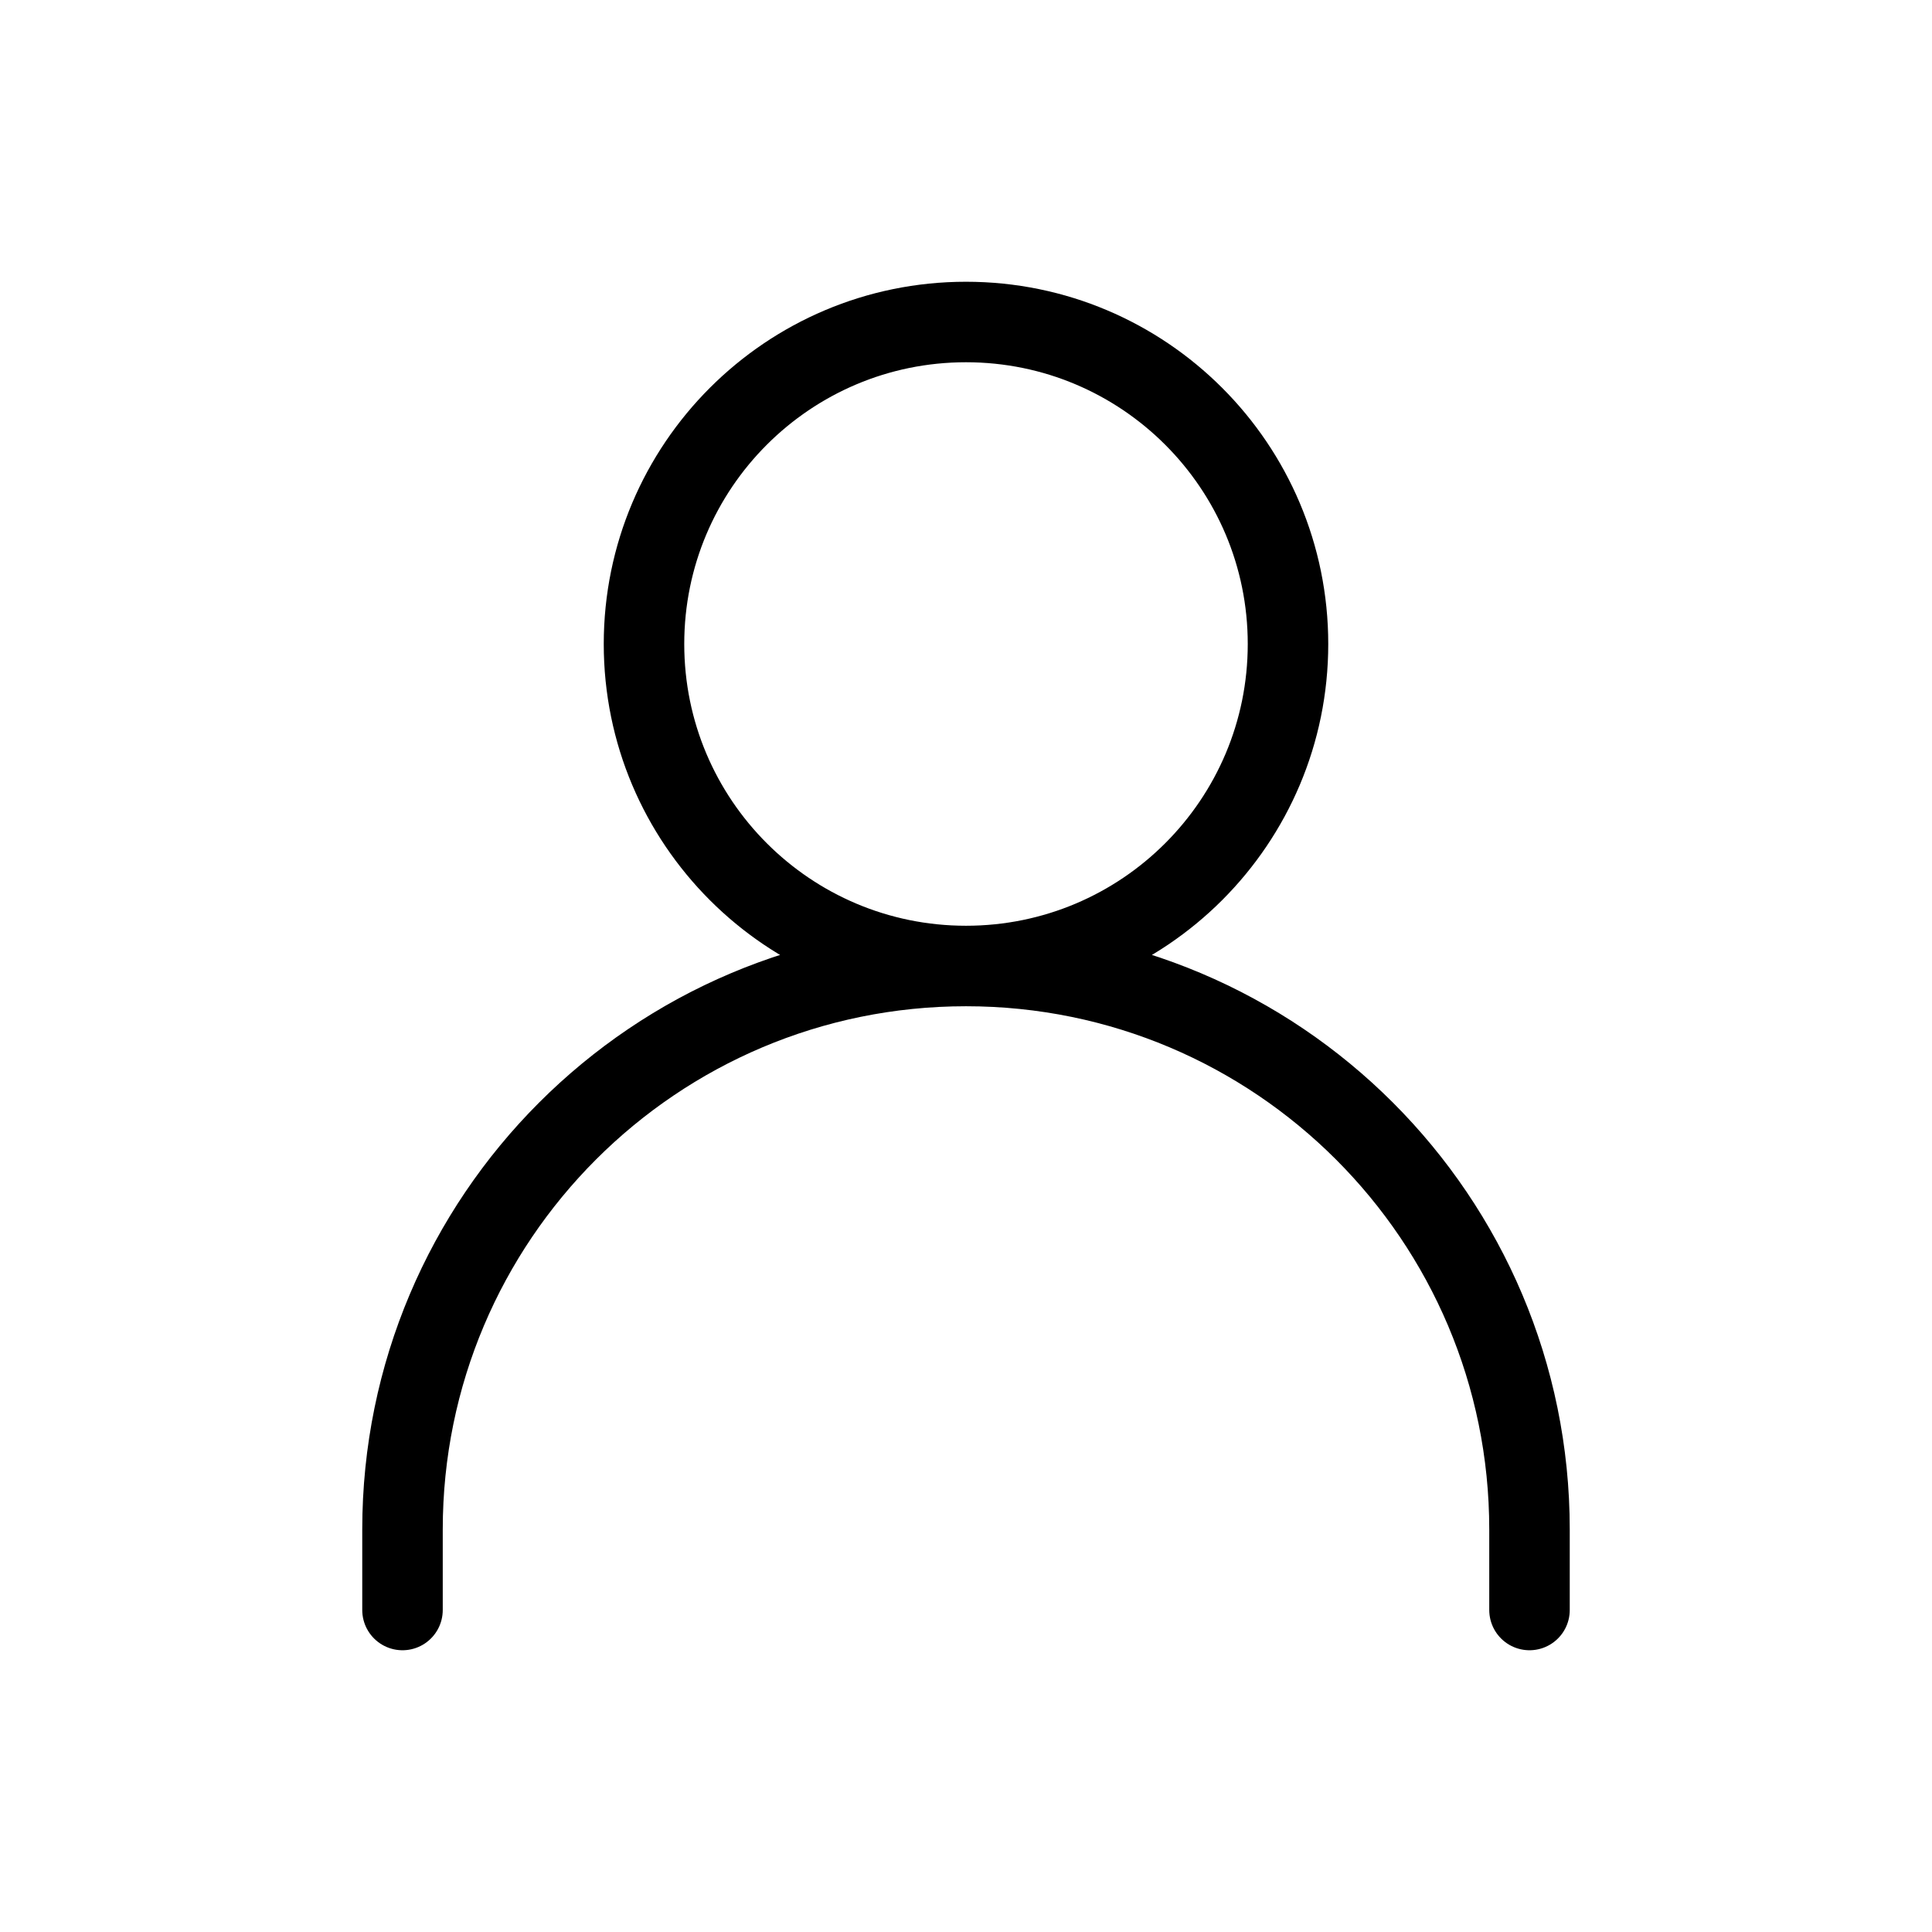
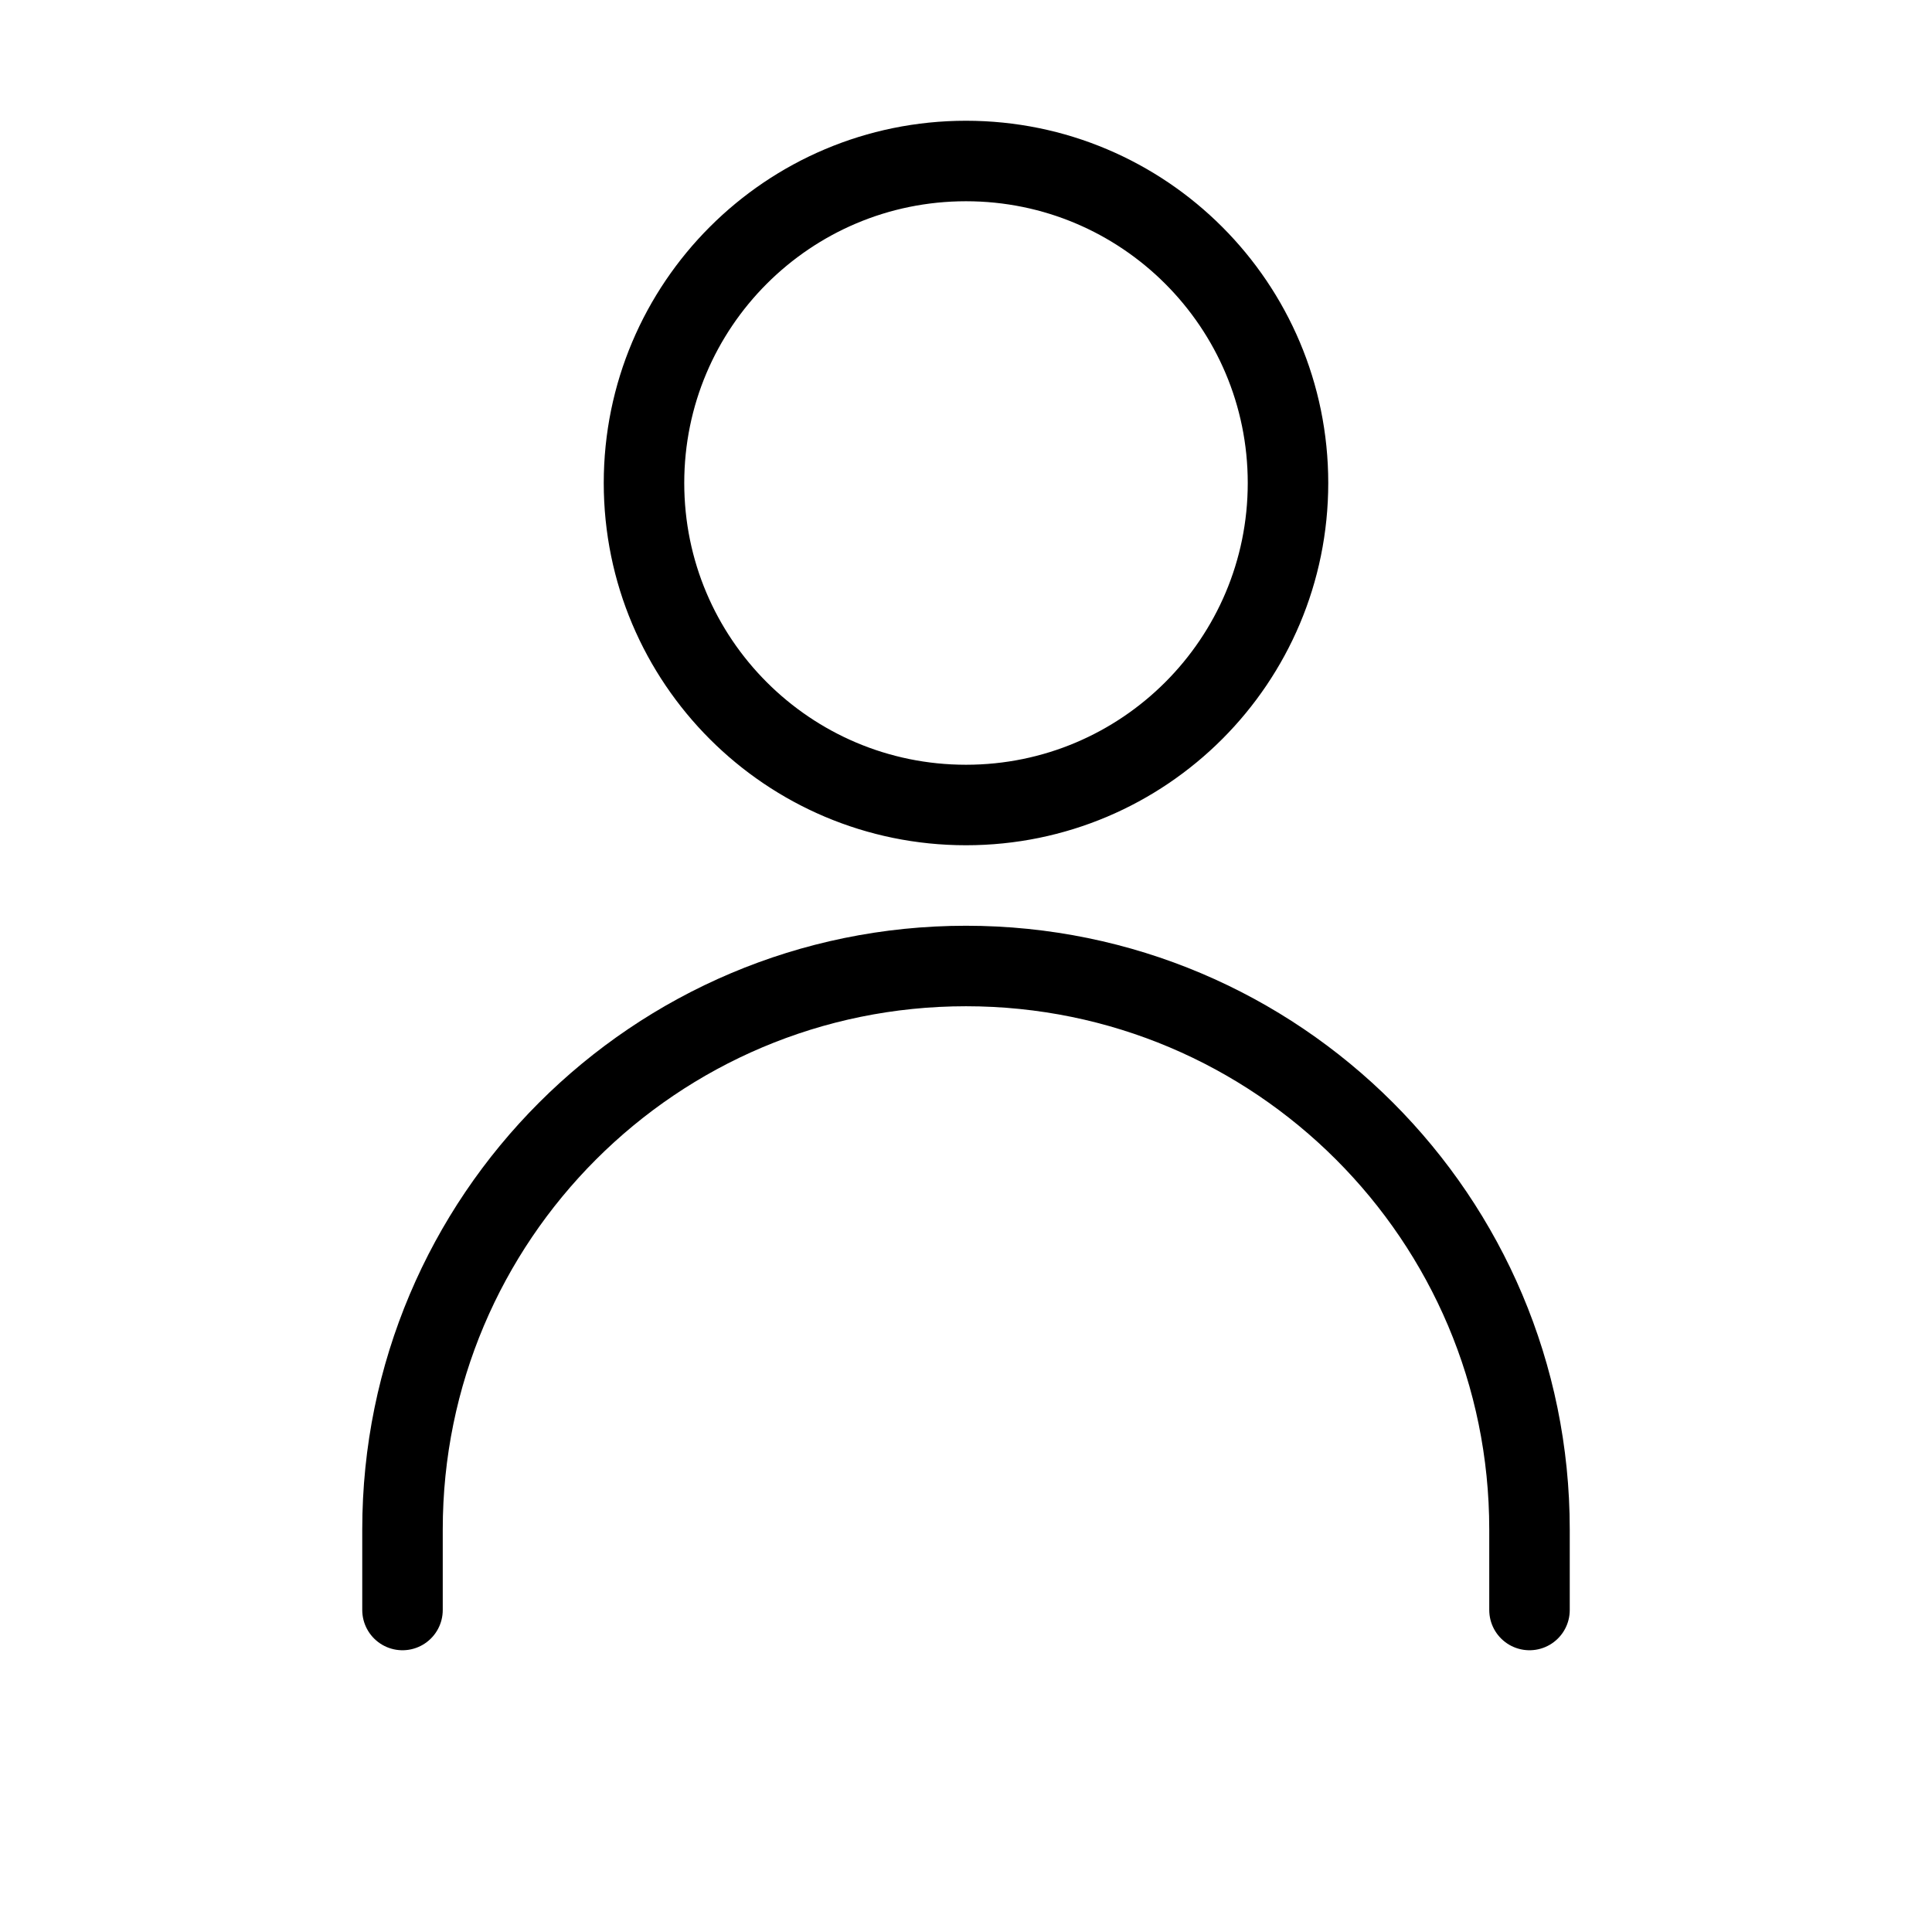
<svg xmlns="http://www.w3.org/2000/svg" width="1em" height="1em" viewBox="0 0 24 24" stroke="currentColor" stroke-linecap="round">
-   <path fill="none" strokeLinecap="round" strokeLinejoin="round" d="M5 20v-1a7 7 0 0 1 7-7v0a7 7 0 0 1 7 7v1m-7-8a4 4 0 1 0 0-8a4 4 0 0 0 0 8" />
+   <path fill="none" strokeLinecap="round" strokeLinejoin="round" d="M5 20v-1a7 7 0 0 1 14 0v1M12 10a4 4 0 1 0 0-8a4 4 0 0 0 0 8" />
</svg>
